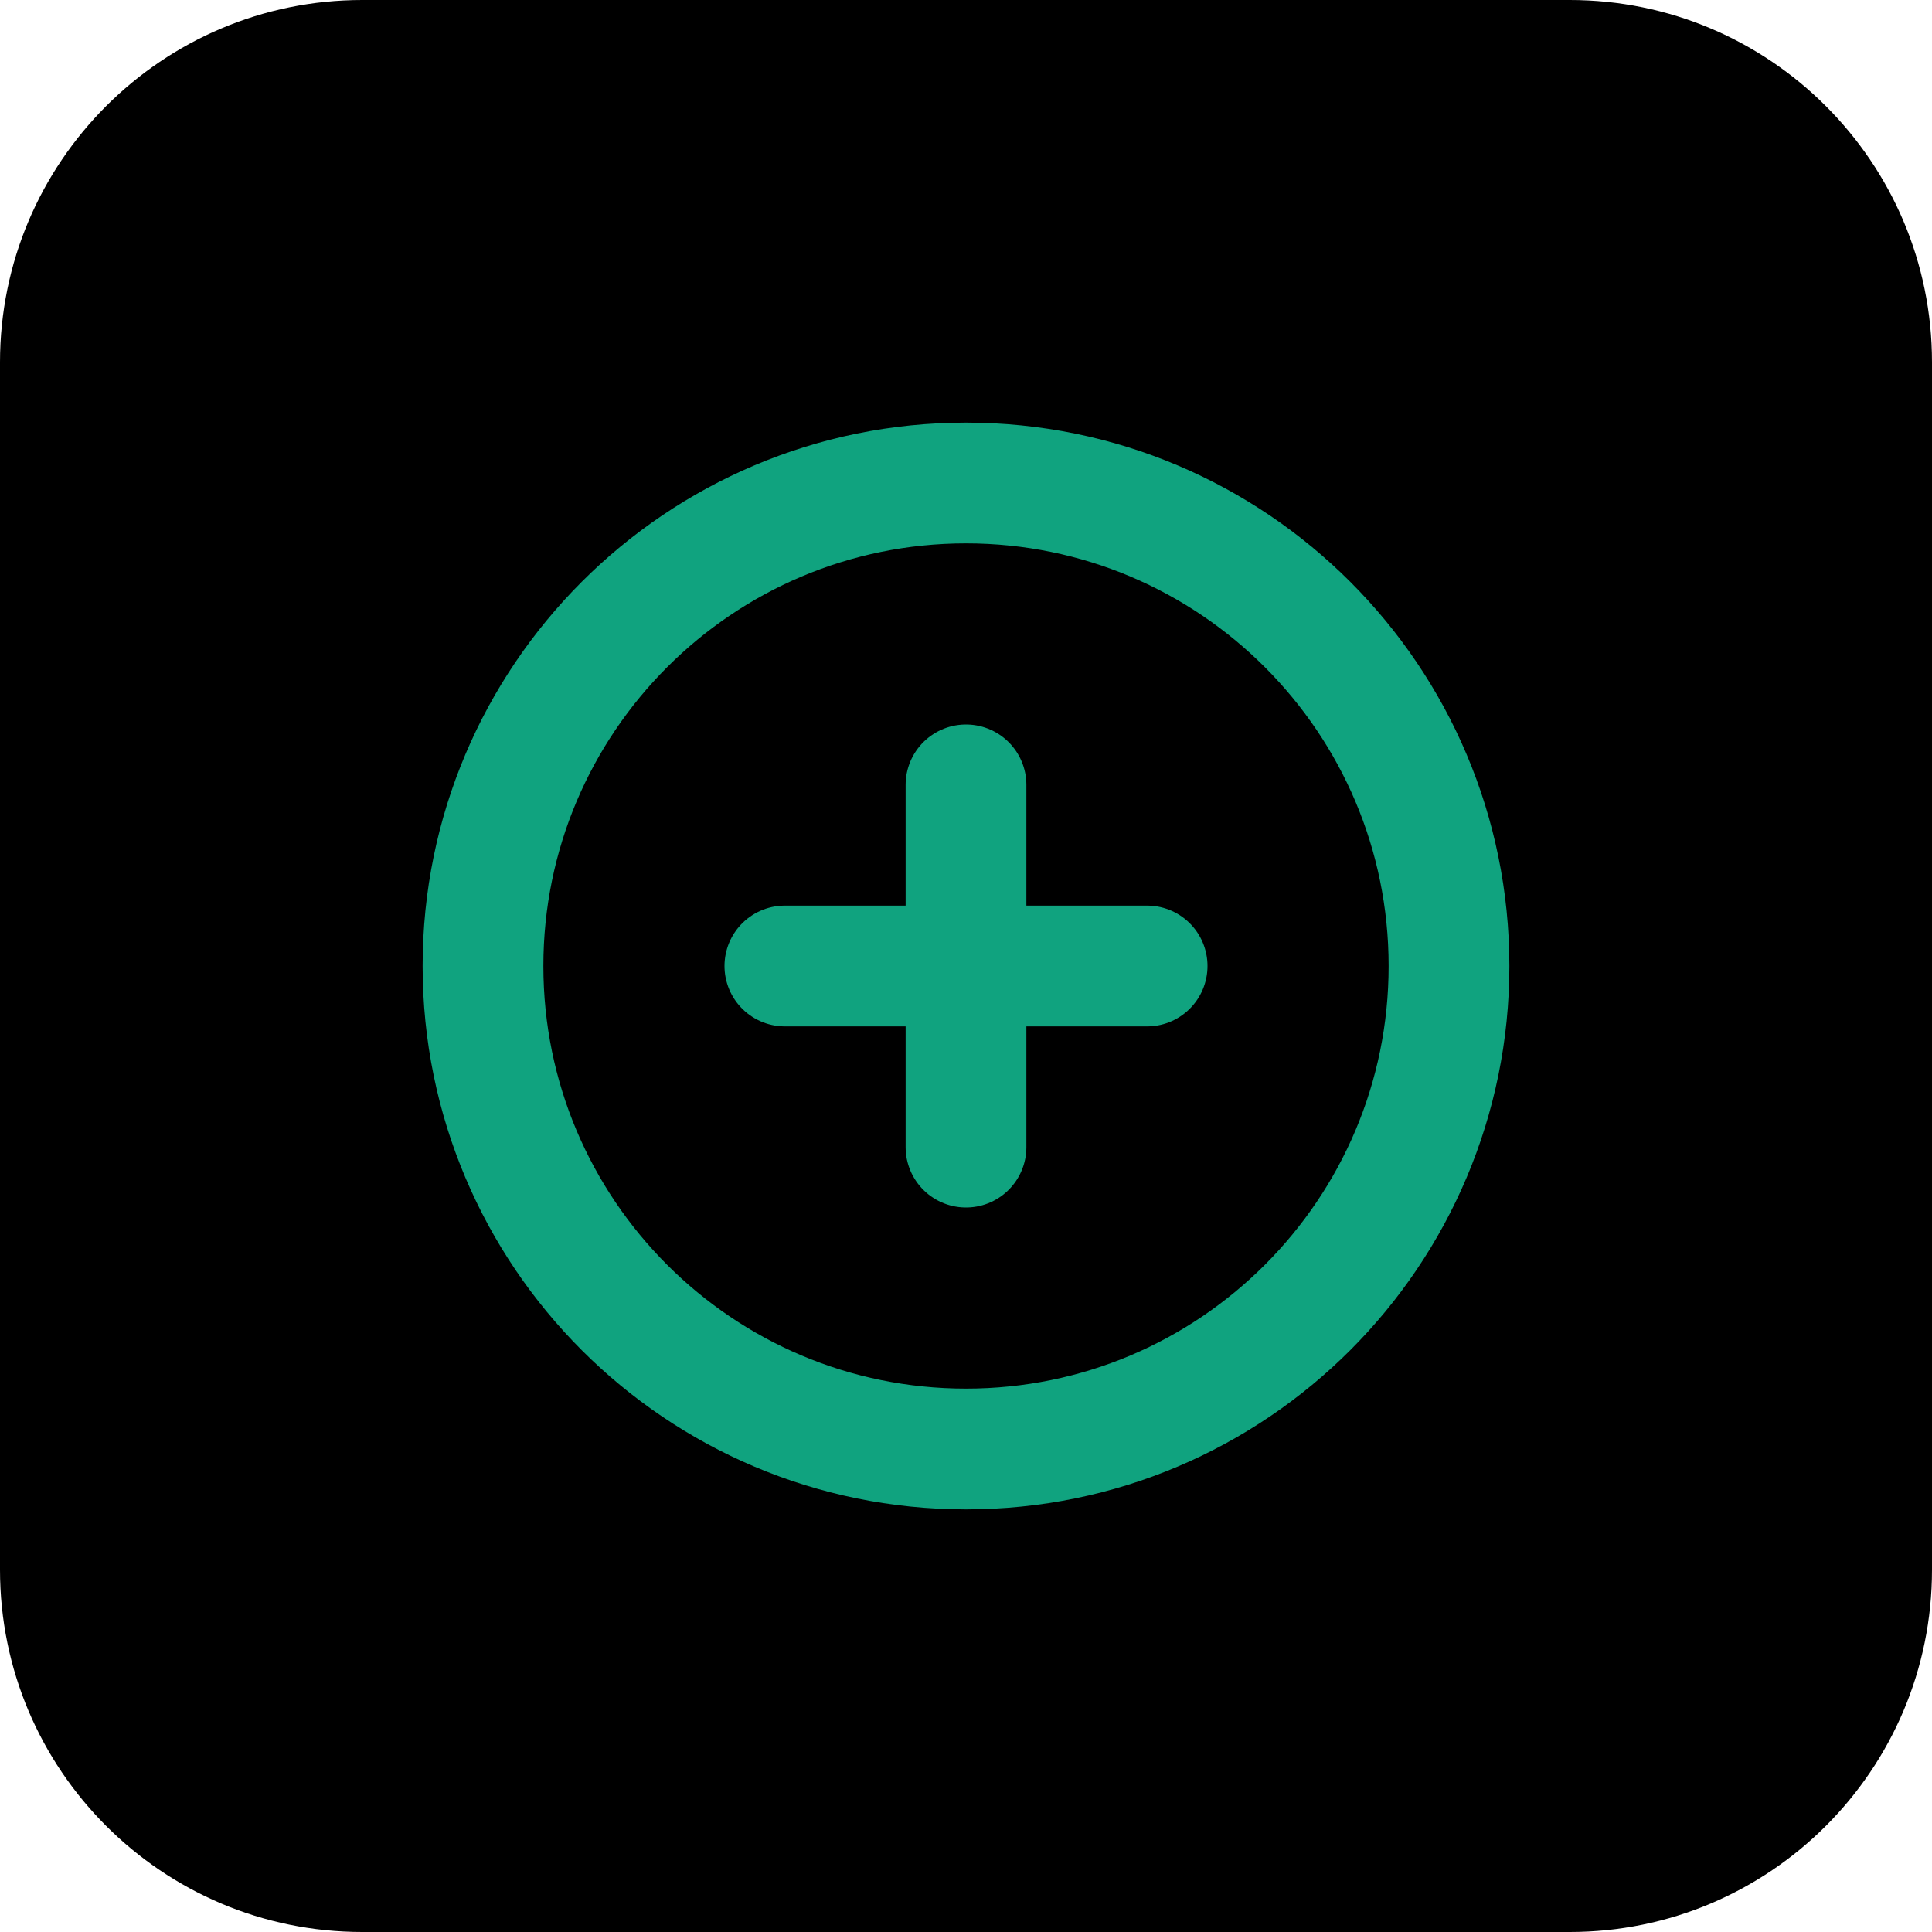
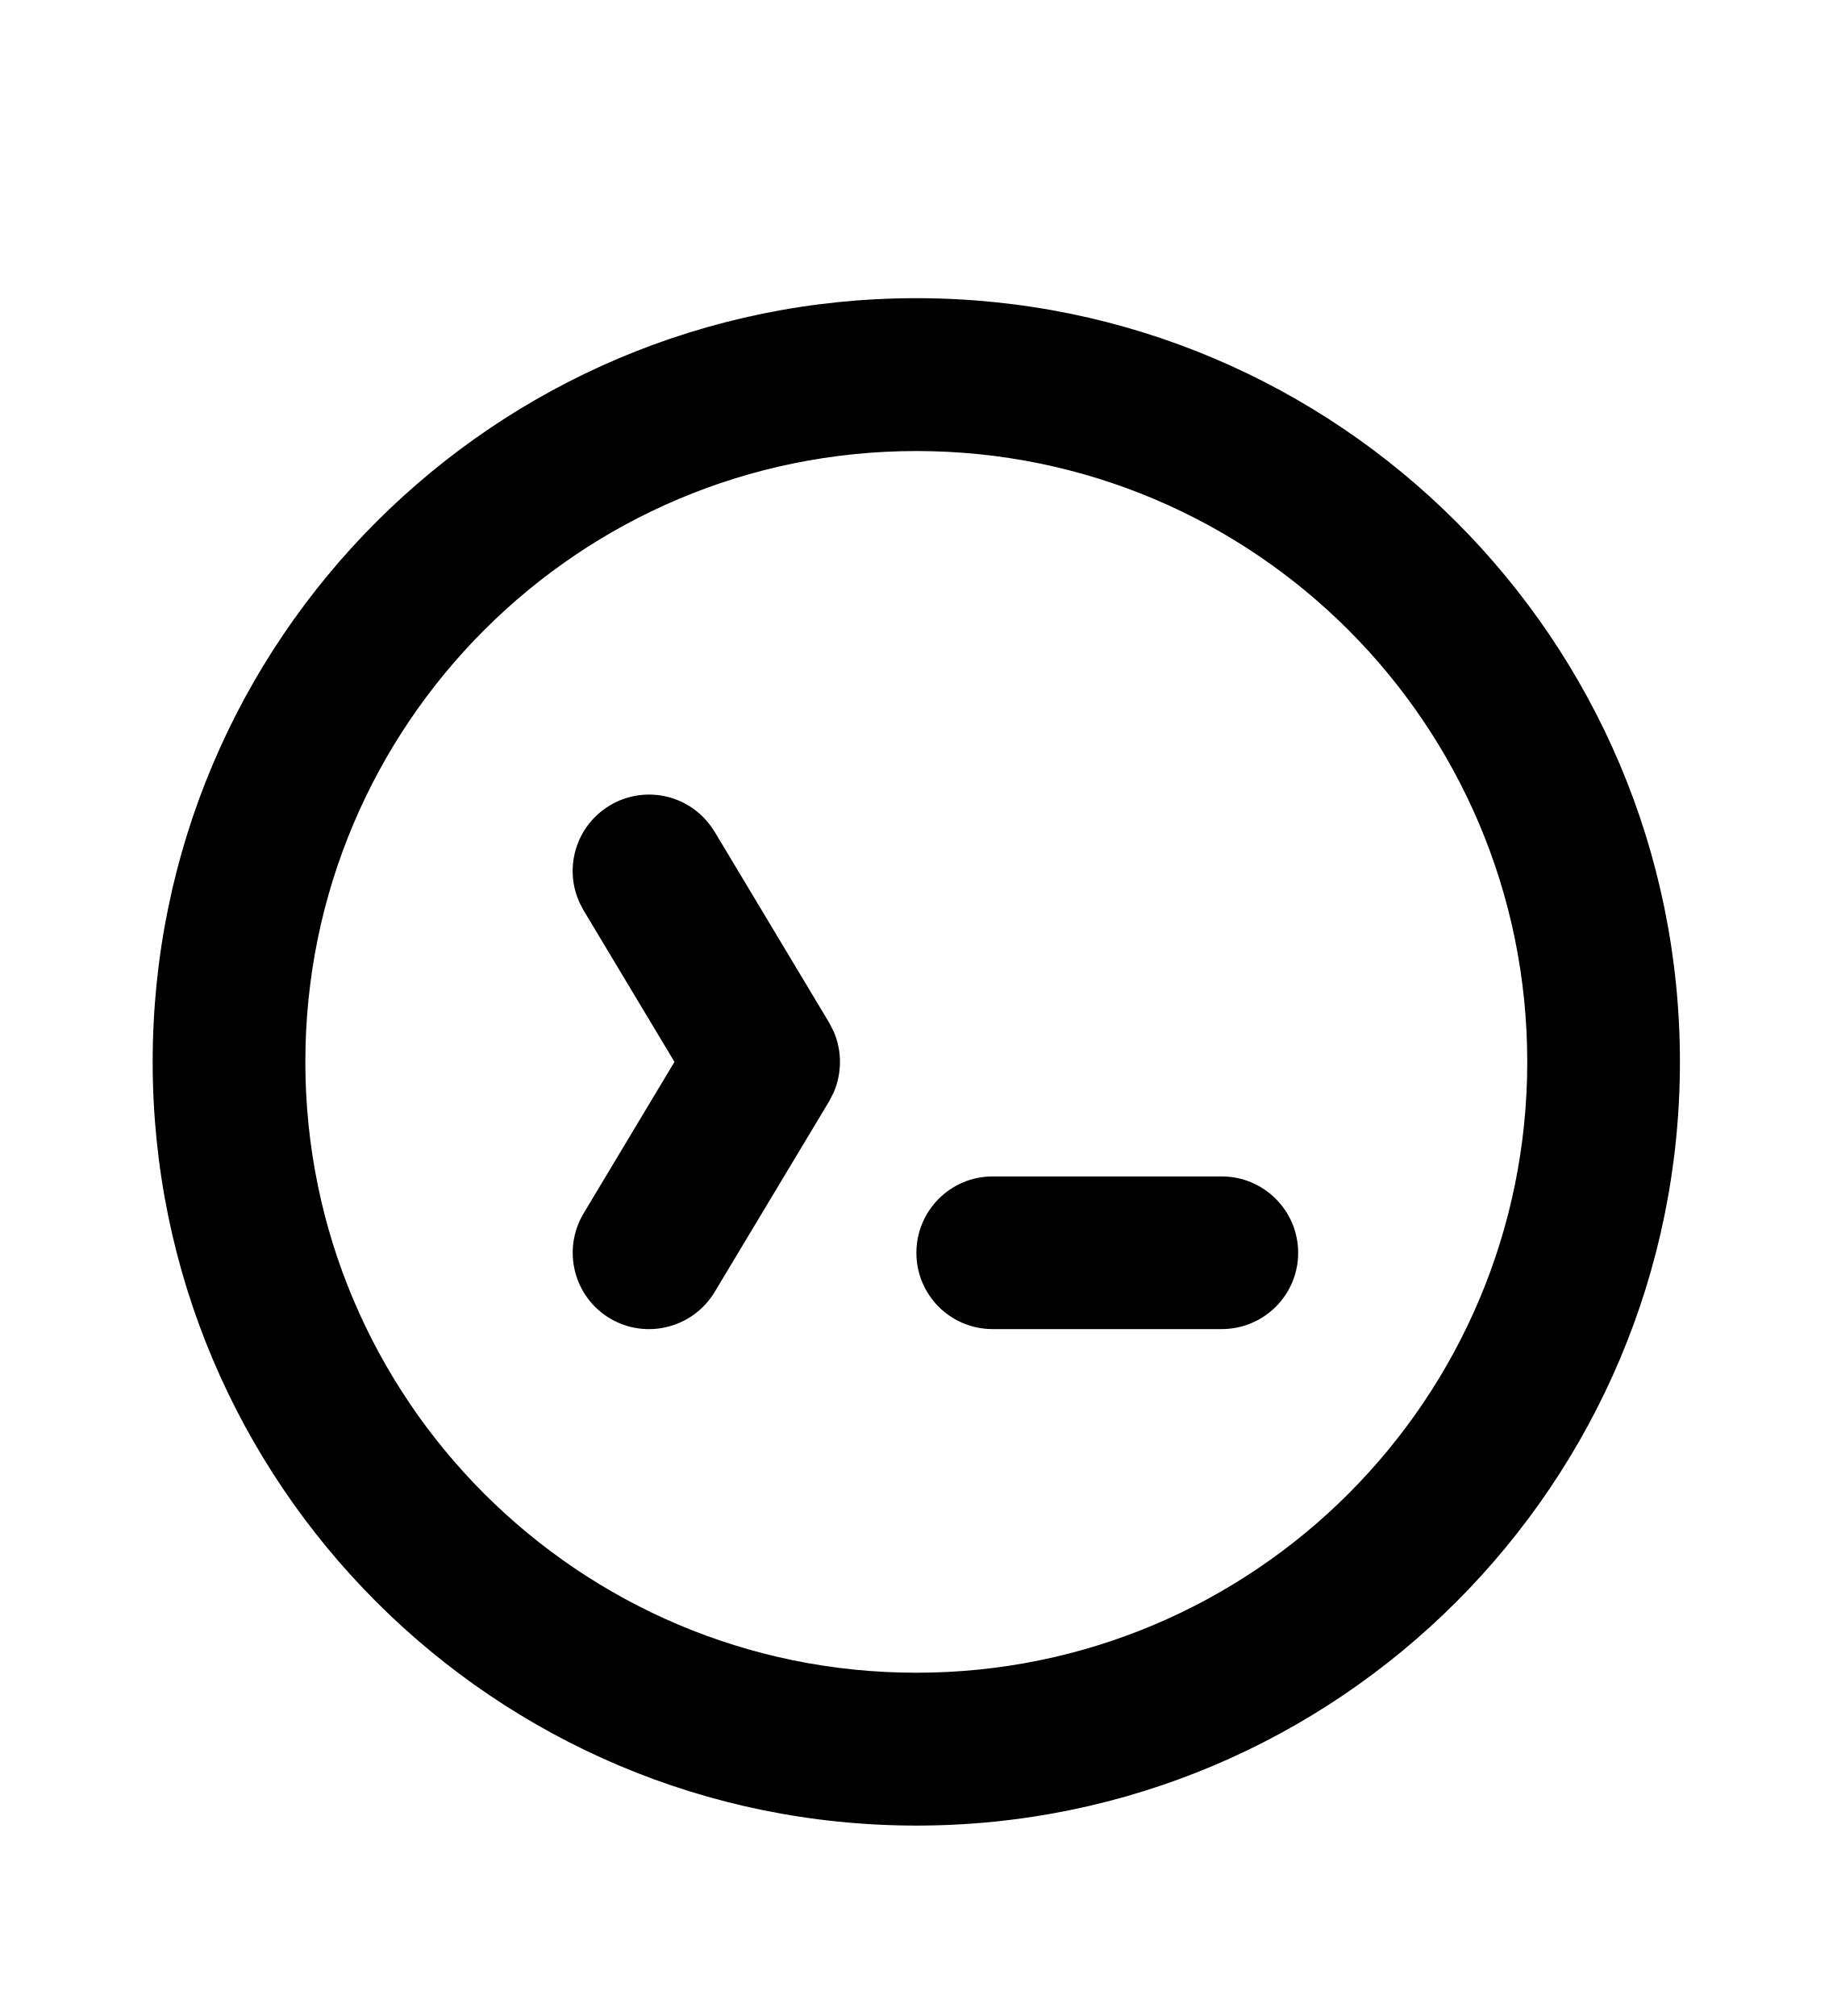
- <svg xmlns="http://www.w3.org/2000/svg" viewBox="0 0 64 64" fill="none">
-   <rect width="64" height="64" rx="12" fill="#000" />
-   <circle cx="32" cy="32" r="16" stroke="#10a37f" stroke-width="4" />
-   <path d="M26 32H38M32 26V38" stroke="#10a37f" stroke-width="4" stroke-linecap="round" />
+ <svg xmlns="http://www.w3.org/2000/svg" viewBox="0 0 10 11" fill="none">
+   <path d="M8.333 5.794C8.333 3.953 6.841 2.461 5 2.461C3.159 2.461 1.666 3.953 1.666 5.794C1.666 7.635 3.159 9.127 5 9.127C6.841 9.127 8.333 7.635 8.333 5.794ZM6.666 6.419C6.896 6.419 7.083 6.606 7.083 6.836C7.083 7.066 6.896 7.252 6.666 7.252H5.416C5.186 7.252 5 7.066 5 6.836C5 6.606 5.186 6.419 5.416 6.419H6.666ZM3.327 4.395C3.512 4.284 3.749 4.333 3.875 4.503L3.899 4.538L4.524 5.58L4.55 5.631C4.594 5.735 4.594 5.853 4.55 5.958L4.524 6.009L3.899 7.05C3.78 7.247 3.524 7.311 3.327 7.193C3.13 7.075 3.066 6.819 3.184 6.621L3.68 5.794L3.184 4.967L3.164 4.929C3.074 4.738 3.142 4.506 3.327 4.395ZM9.166 5.794C9.166 8.095 7.301 9.961 5 9.961C2.698 9.961 0.833 8.095 0.833 5.794C0.833 3.493 2.698 1.627 5 1.627C7.301 1.627 9.166 3.493 9.166 5.794Z" fill="#000" />
</svg>
